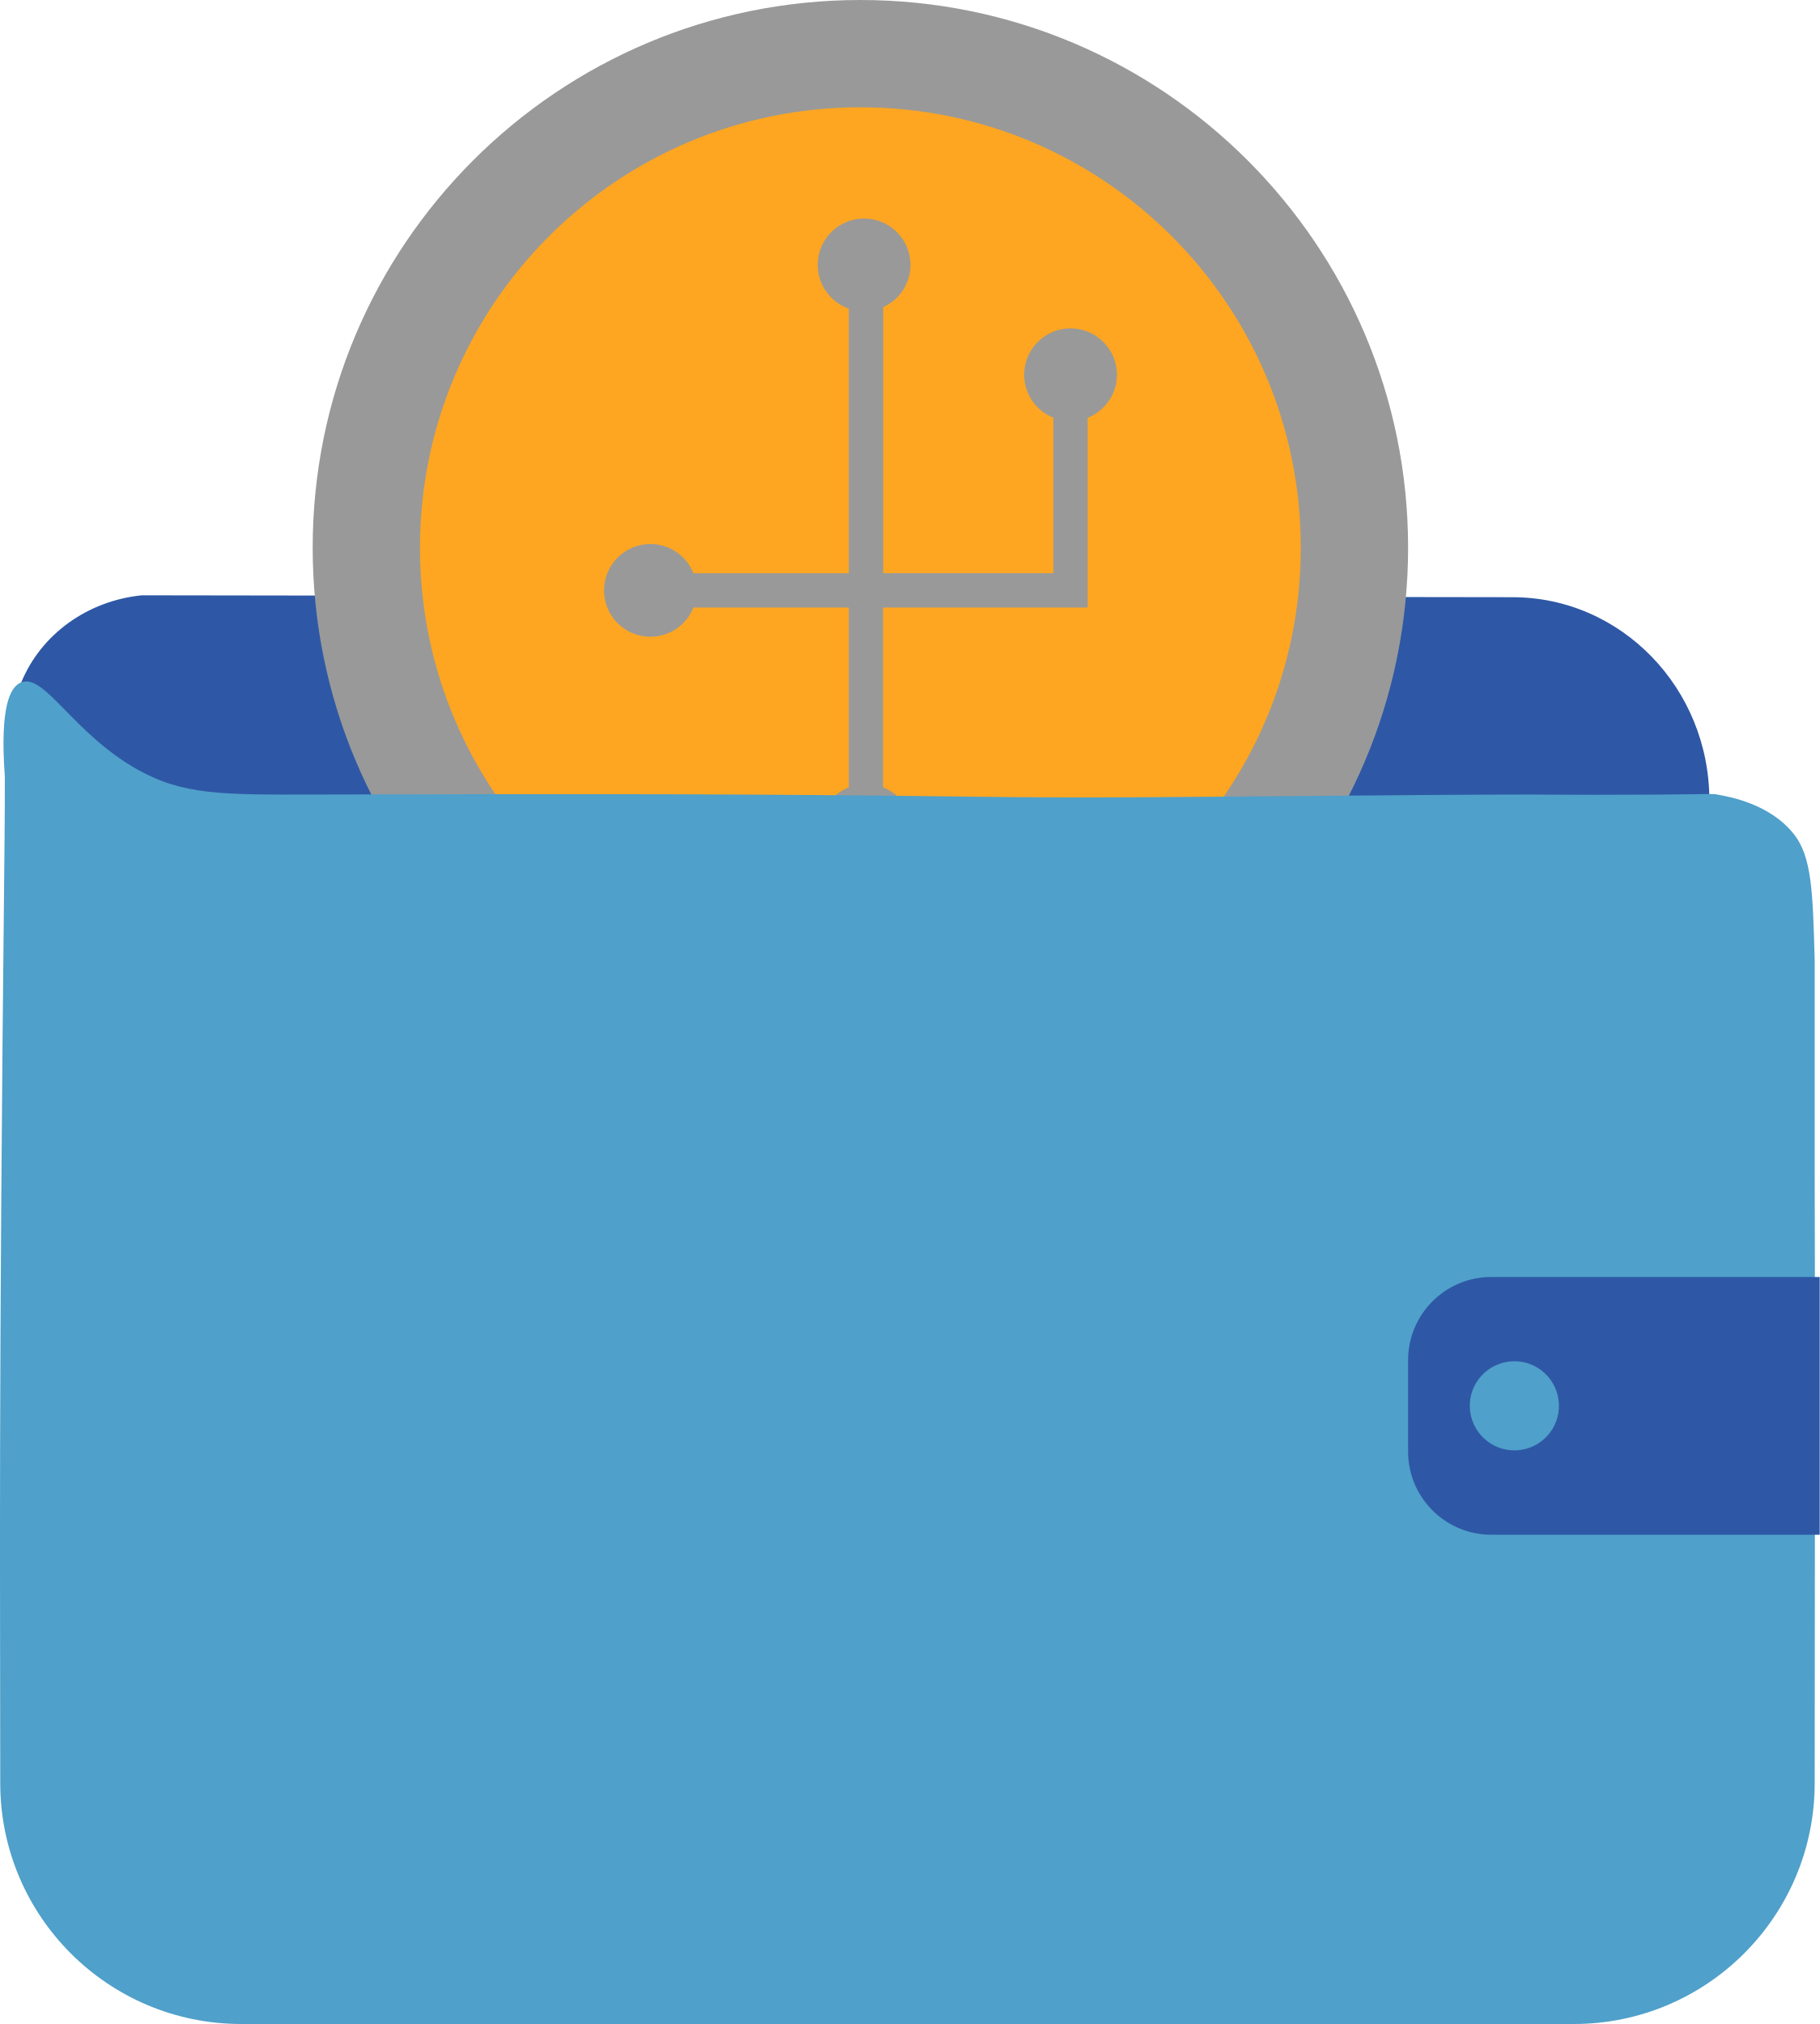
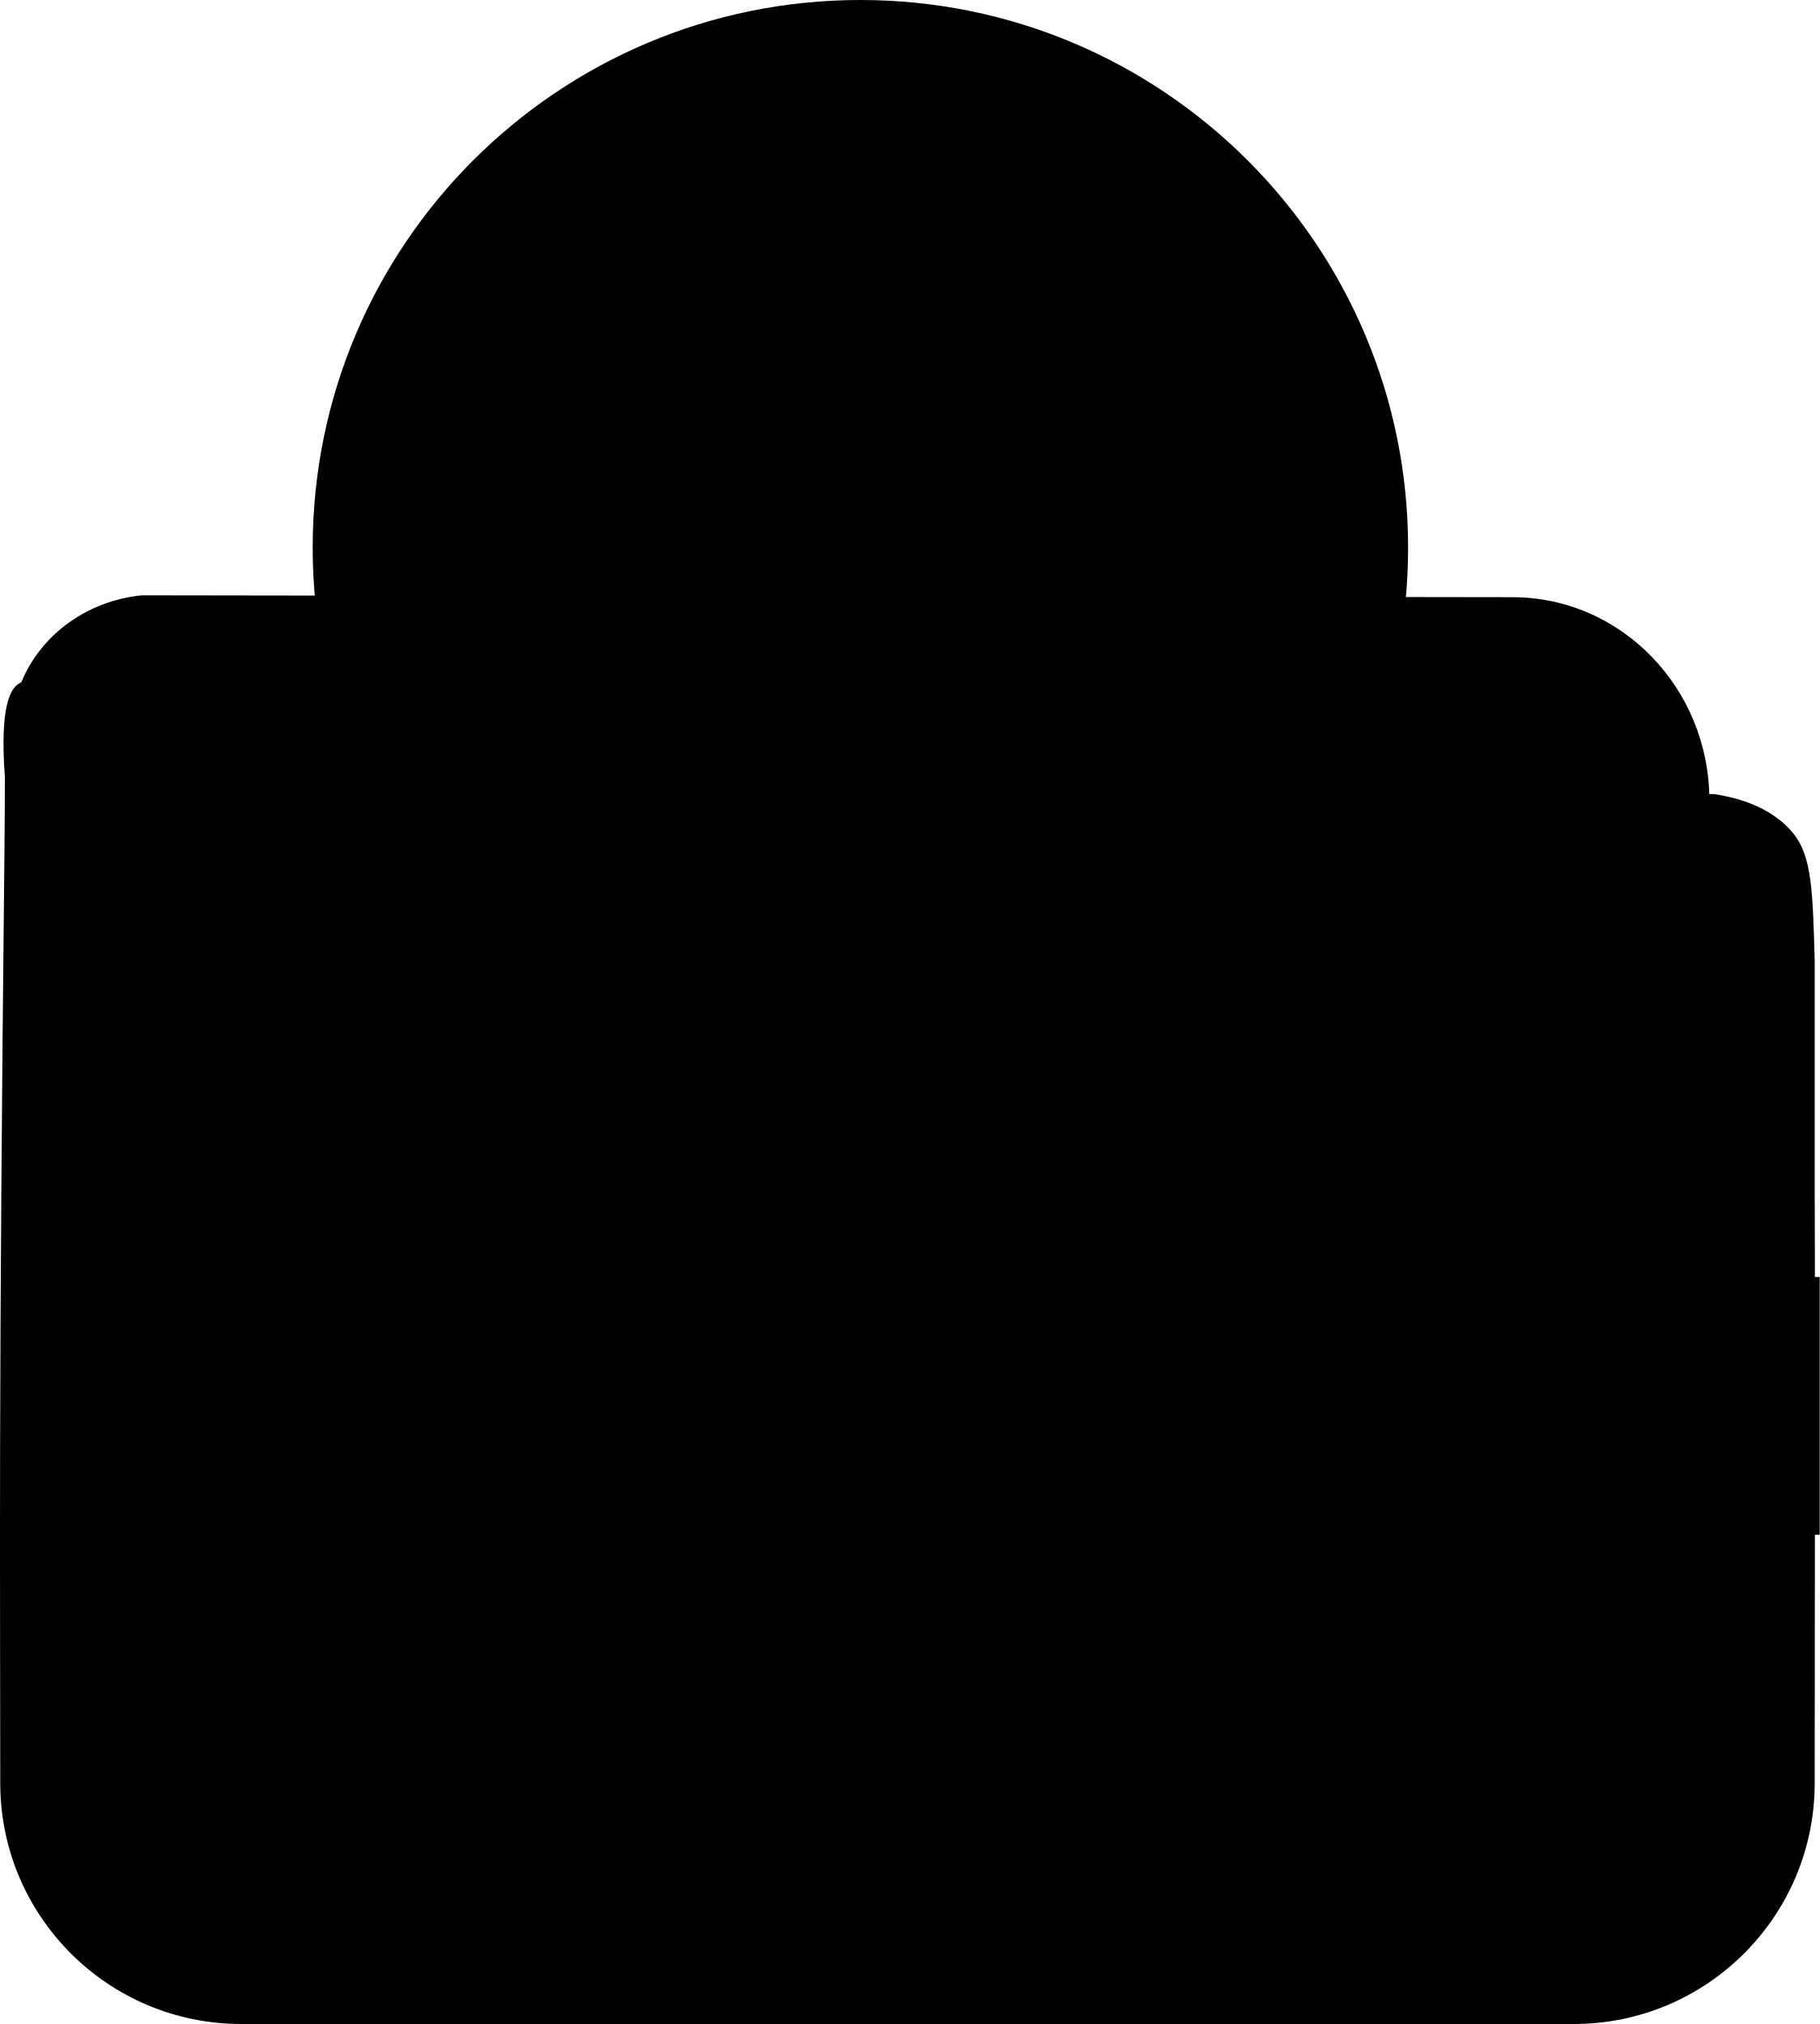
<svg xmlns="http://www.w3.org/2000/svg" id="Layer_1" viewBox="0 0 221.67 246.56">
  <defs>
    <style>.cls-1{fill:#2e58a6;}.cls-2{fill:#fea621;}.cls-3{fill:#4fa0ca;}.cls-4{fill:#999;}</style>
  </defs>
-   <path class="cls-1" d="M184.25,125.67H27.28c-13.25,0-23.99-11.08-23.99-24.75v-3.42c-.5-.99-3.57-7.36-.7-14.37,2.41-5.88,8.09-9.95,14.69-10.61,55.65,.08,111.31,.15,166.96,.23,13.25,0,23.99,11.08,23.99,24.75v3.42c0,13.67-10.74,24.75-23.99,24.75Z" />
+   <path className="cls-1" d="M184.25,125.67H27.28c-13.25,0-23.99-11.08-23.99-24.75v-3.42c-.5-.99-3.57-7.36-.7-14.37,2.41-5.88,8.09-9.95,14.69-10.61,55.65,.08,111.31,.15,166.96,.23,13.25,0,23.99,11.08,23.99,24.75v3.42c0,13.67-10.74,24.75-23.99,24.75Z" />
  <g>
-     <circle class="cls-4" cx="104.81" cy="66.72" r="66.72" />
-     <path class="cls-2" d="M104.81,13.07c-29.63,0-53.65,24.02-53.65,53.65s24.02,53.65,53.65,53.65,53.65-24.02,53.65-53.65S134.44,13.07,104.81,13.07Zm27.68,37.83v23.11h-24.91v21.9c2.08,.83,3.56,2.86,3.56,5.24,0,3.12-2.53,5.65-5.65,5.65s-5.65-2.53-5.65-5.65c0-2.38,1.47-4.41,3.56-5.24v-21.9h-18.93c-.83,2.08-2.86,3.56-5.24,3.56-3.12,0-5.65-2.53-5.65-5.65s2.53-5.65,5.65-5.65c2.38,0,4.41,1.47,5.24,3.56h18.93V37.6c-2.2-.77-3.79-2.86-3.79-5.33,0-3.12,2.53-5.65,5.65-5.65s5.65,2.53,5.65,5.65c0,2.29-1.36,4.26-3.32,5.14v32.41h20.73v-18.93c-2.08-.83-3.56-2.86-3.56-5.24,0-3.12,2.53-5.65,5.65-5.65s5.65,2.53,5.65,5.65c0,2.38-1.47,4.41-3.56,5.24Z" />
+     <circle className="cls-4" cx="104.81" cy="66.72" r="66.72" />
+     <path className="cls-2" d="M104.81,13.07c-29.63,0-53.65,24.02-53.65,53.65s24.02,53.65,53.65,53.65,53.65-24.02,53.65-53.65S134.44,13.07,104.81,13.07Zm27.68,37.83v23.11h-24.91v21.9c2.08,.83,3.56,2.86,3.56,5.24,0,3.12-2.53,5.65-5.65,5.65s-5.65-2.53-5.65-5.65c0-2.38,1.47-4.41,3.56-5.24v-21.9h-18.93c-.83,2.08-2.86,3.56-5.24,3.56-3.12,0-5.65-2.53-5.65-5.65s2.53-5.65,5.65-5.65c2.38,0,4.41,1.47,5.24,3.56h18.93V37.6c-2.2-.77-3.79-2.86-3.79-5.33,0-3.12,2.53-5.65,5.65-5.65s5.65,2.53,5.65,5.65c0,2.29-1.36,4.26-3.32,5.14v32.41h20.73v-18.93c-2.08-.83-3.56-2.86-3.56-5.24,0-3.12,2.53-5.65,5.65-5.65s5.65,2.53,5.65,5.65c0,2.38-1.47,4.41-3.56,5.24Z" />
  </g>
-   <path class="cls-3" d="M191.7,246.56H29.39C13.17,246.56,.03,233.42,.03,217.21,.03,190.67-.19,171.85,.55,102.82c.04-3.52,.04-6.39,.04-8.22-.62-8.53,.64-10.96,2.01-11.48,2.87-1.09,6.31,6.24,14.18,10.64,5.5,3.08,10.19,3.06,21.46,3.03,0,0,33.32-.1,51.66,0,29.65,.16,30.32,.43,49.19,.33,13.21-.07,34.98-.33,47.68-.33,1.14,0,3.69,.04,7.29,.03,4.94,0,8.67-.03,8.67-.03,5.84-.05,5.8-.12,6.46,0,1.62,.29,6.35,1.15,9.26,4.73,2.27,2.79,2.38,7.04,2.61,15.53,0,.2,0,2.57,0,7.3,0,1.6,0,4.62,0,9.62,0,3.77,0,6.73,0,7.29,0,0,0,6.2,.02,10.63,.05,15.83-.02,44.75-.02,65.32,0,16.21-13.14,29.35-29.35,29.35Z" />
-   <path class="cls-1" d="M181.66,155.56c-5.59,0-10.13,4.54-10.13,10.13v11.14c0,5.59,4.54,10.13,10.13,10.13h40.01v-31.4h-40.01Zm3.02,21.12c-2.99,.11-5.51-2.22-5.63-5.22s2.22-5.51,5.22-5.63,5.51,2.22,5.63,5.22-2.22,5.51-5.22,5.63Z" />
+   <path className="cls-3" d="M191.7,246.56H29.39C13.17,246.56,.03,233.42,.03,217.21,.03,190.67-.19,171.85,.55,102.82c.04-3.52,.04-6.39,.04-8.22-.62-8.53,.64-10.96,2.01-11.48,2.87-1.09,6.31,6.24,14.18,10.64,5.5,3.08,10.19,3.06,21.46,3.03,0,0,33.32-.1,51.66,0,29.65,.16,30.32,.43,49.19,.33,13.21-.07,34.98-.33,47.68-.33,1.14,0,3.69,.04,7.29,.03,4.94,0,8.67-.03,8.67-.03,5.84-.05,5.8-.12,6.46,0,1.62,.29,6.35,1.15,9.26,4.73,2.27,2.79,2.38,7.04,2.61,15.53,0,.2,0,2.57,0,7.3,0,1.6,0,4.62,0,9.62,0,3.77,0,6.73,0,7.29,0,0,0,6.2,.02,10.63,.05,15.83-.02,44.75-.02,65.32,0,16.21-13.14,29.35-29.35,29.35Z" />
+   <path className="cls-1" d="M181.66,155.56c-5.59,0-10.13,4.54-10.13,10.13v11.14c0,5.59,4.54,10.13,10.13,10.13h40.01v-31.4h-40.01Zm3.02,21.12c-2.99,.11-5.51-2.22-5.63-5.22s2.22-5.51,5.22-5.63,5.51,2.22,5.63,5.22-2.22,5.51-5.22,5.63Z" />
</svg>
